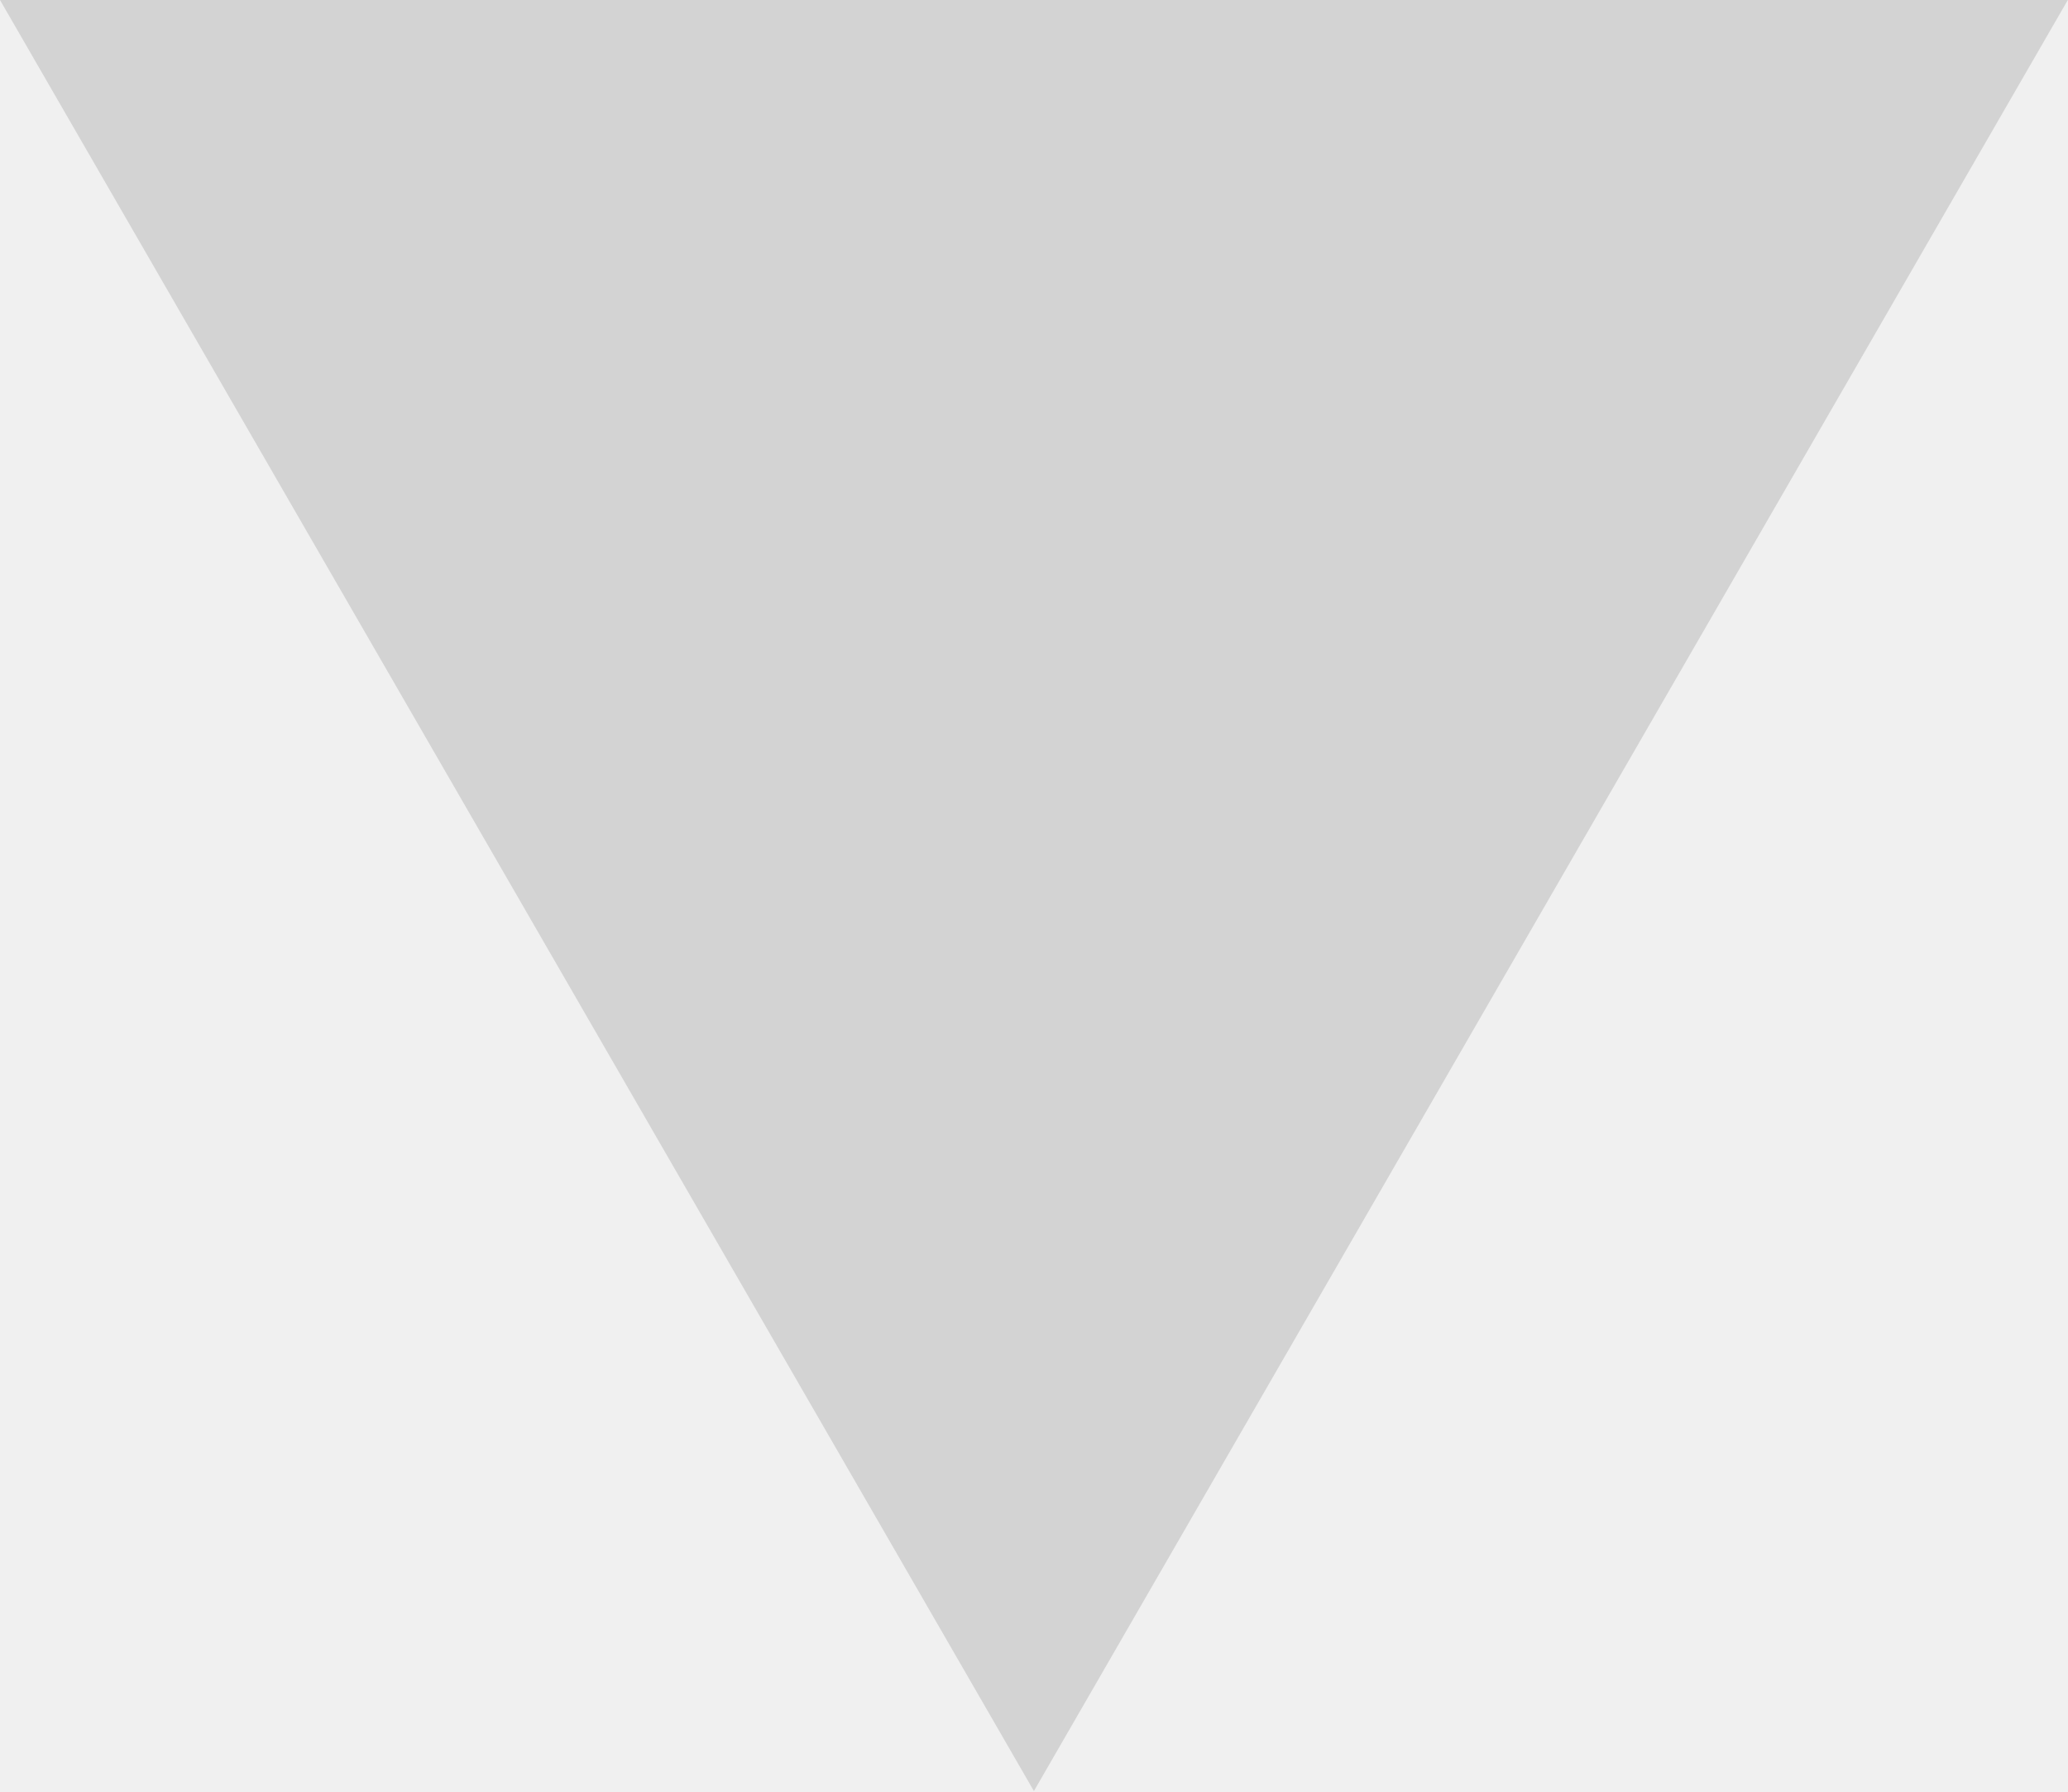
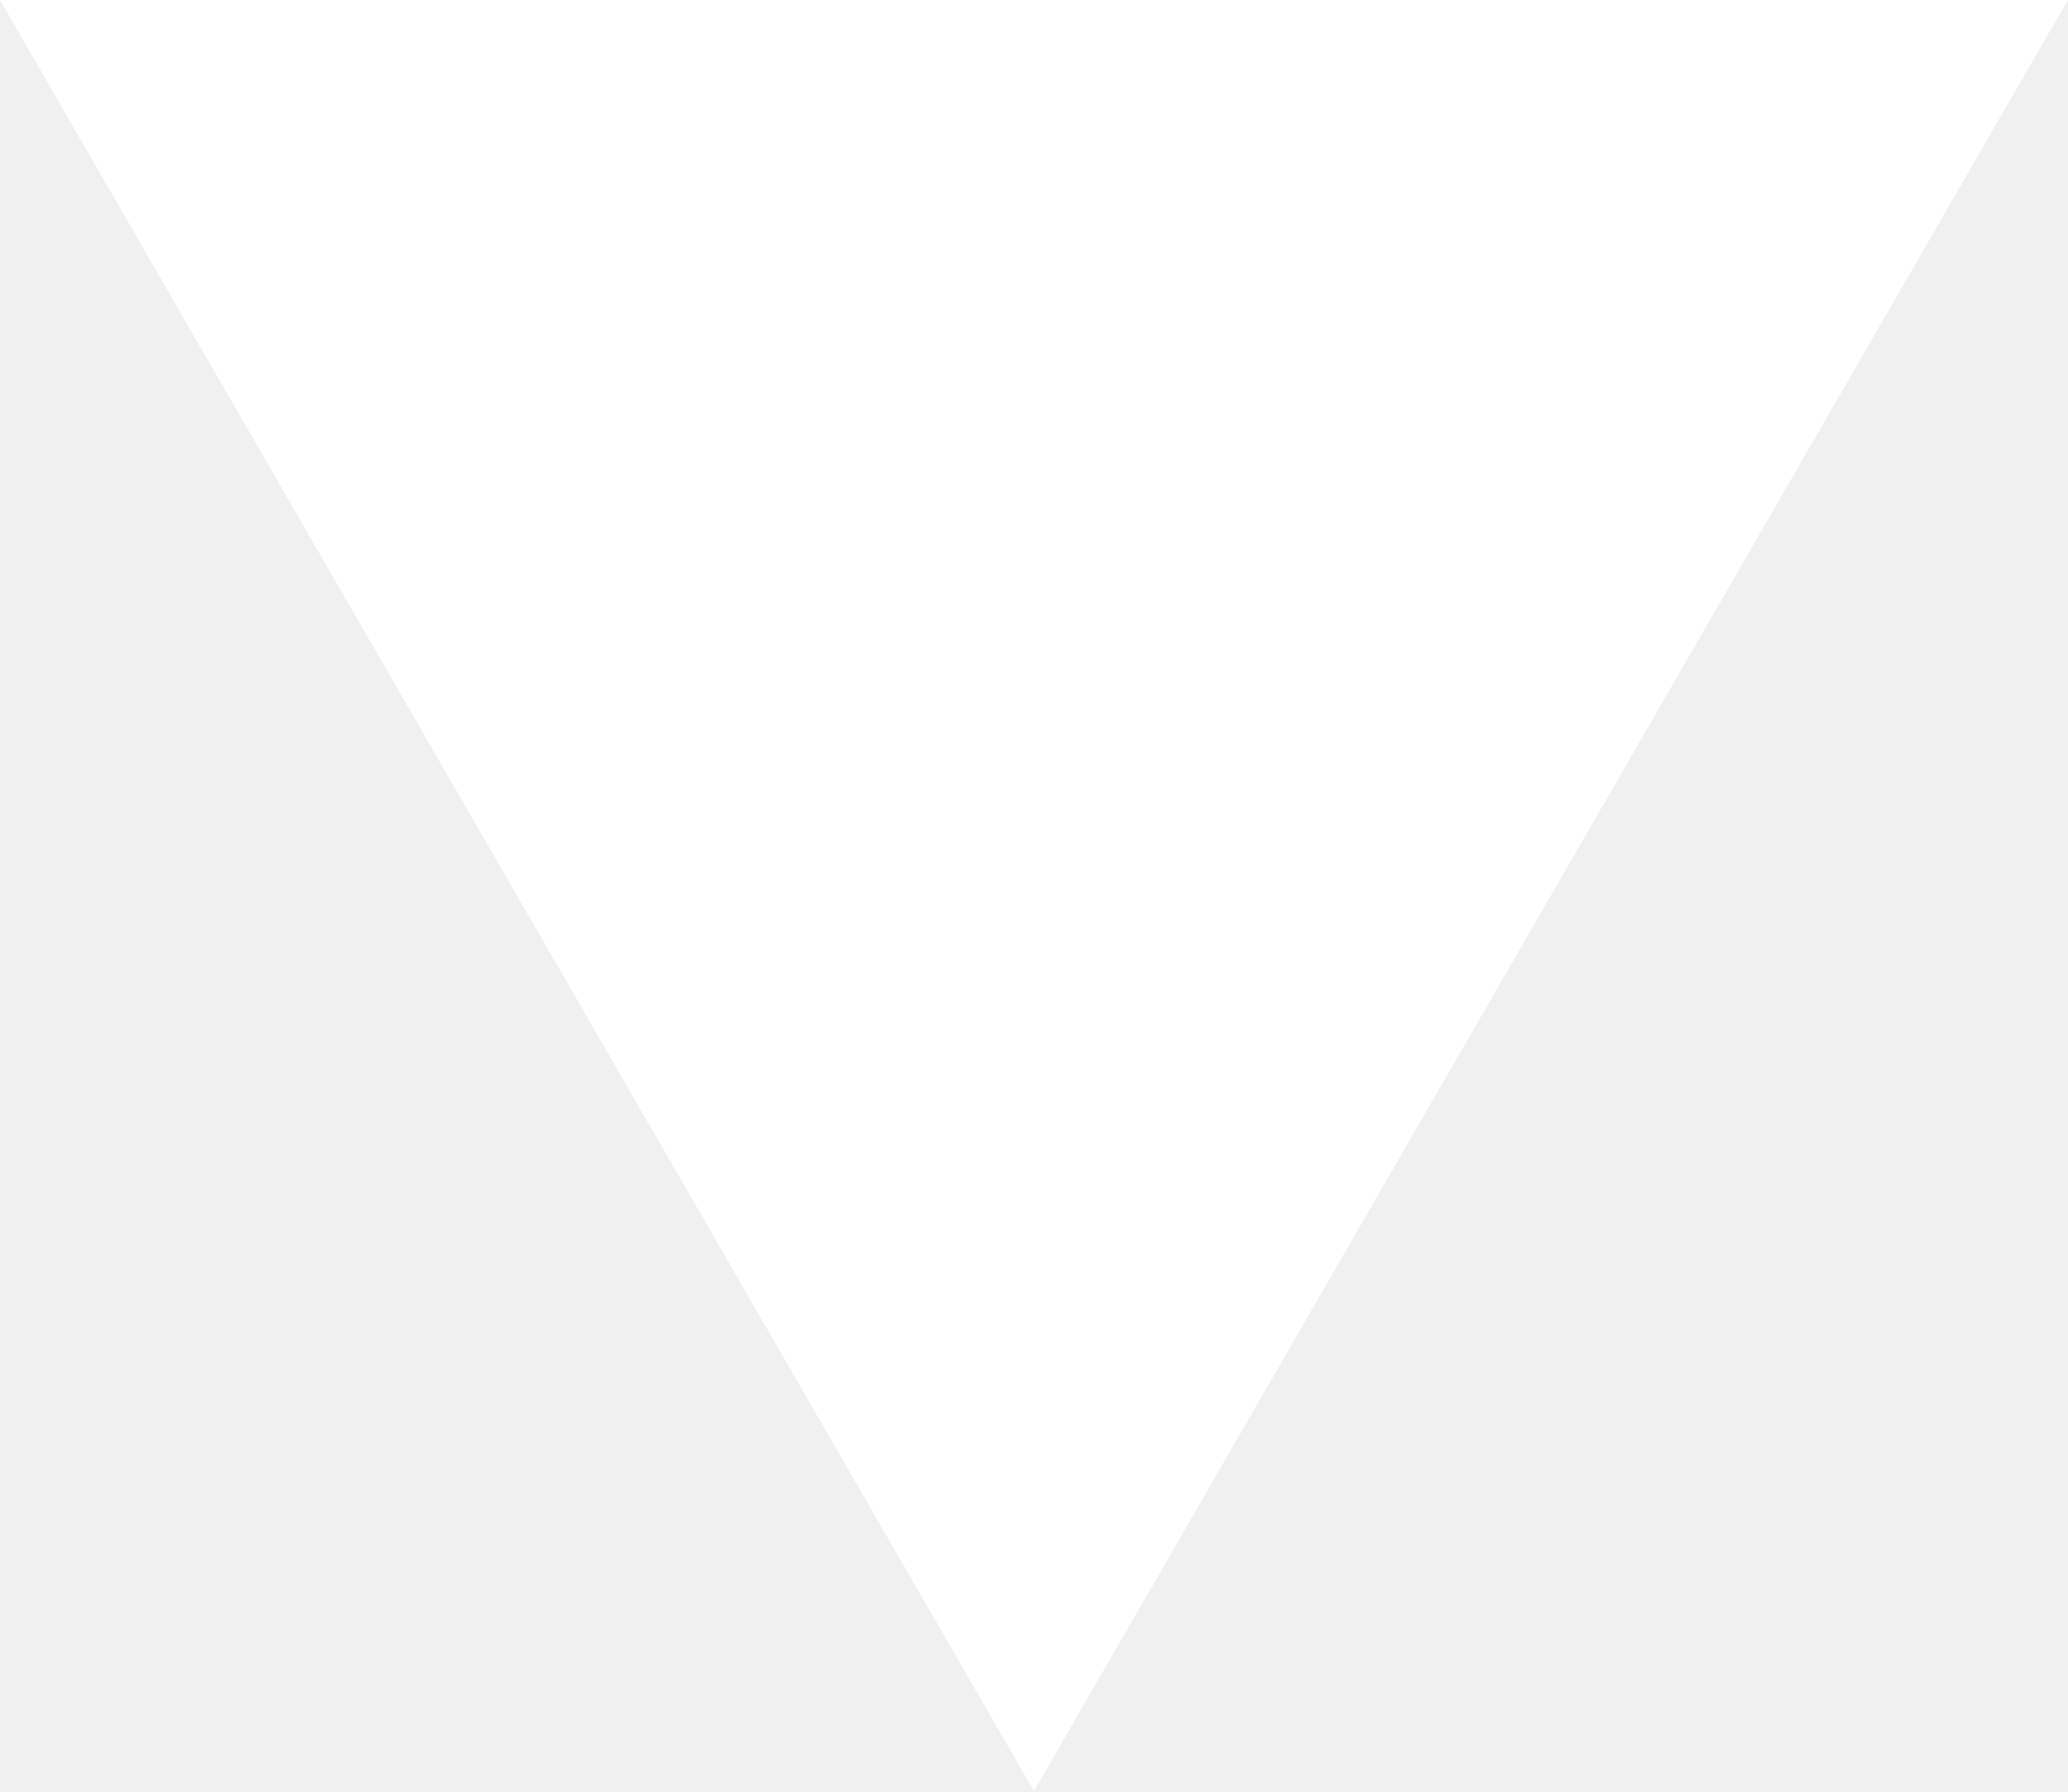
<svg xmlns="http://www.w3.org/2000/svg" version="1.1" preserveAspectRatio="none" id="Layer_1" x="0px" y="0px" width="91px" height="78.812px" viewBox="0 0 91 78.812" enable-background="new 0 0 91 78.812" xml:space="preserve">
-   <polygon fill="#d3d3d3" points="90.992,0 45.496,78.801 0,0 " />
+   <polygon fill="#ffffff" points="90.992,0 45.496,78.801 0,0 " />
</svg>
